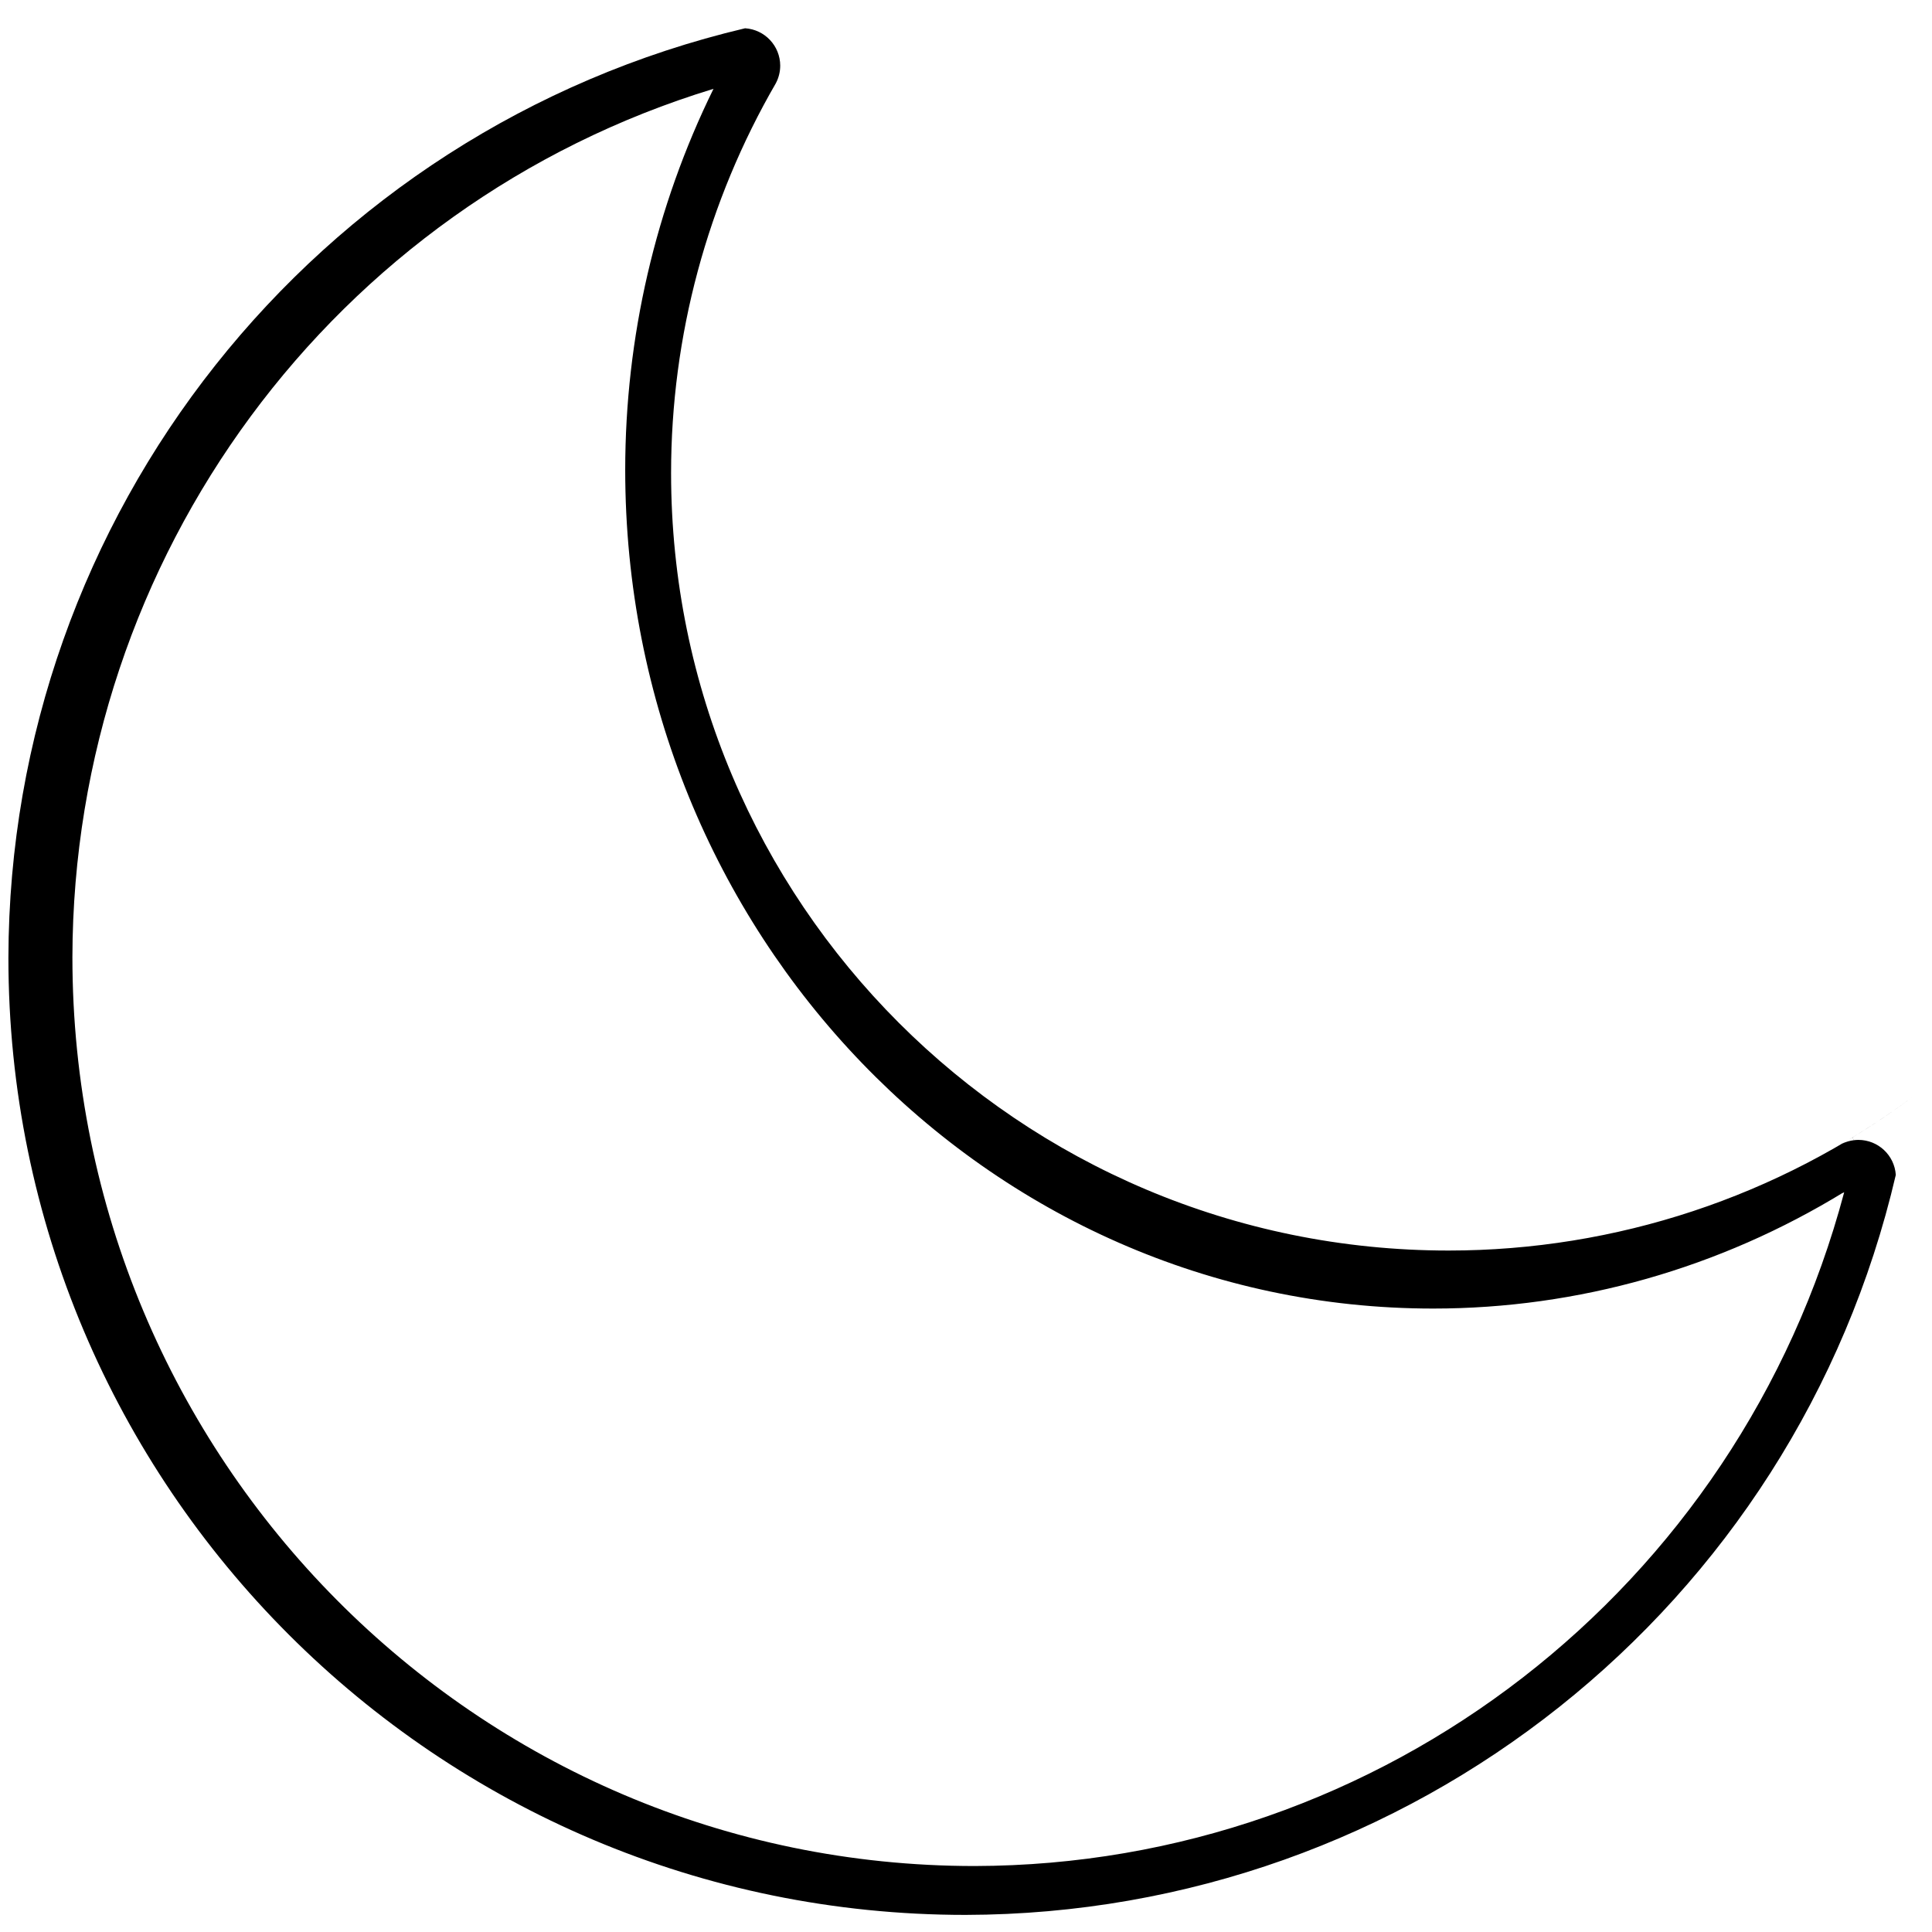
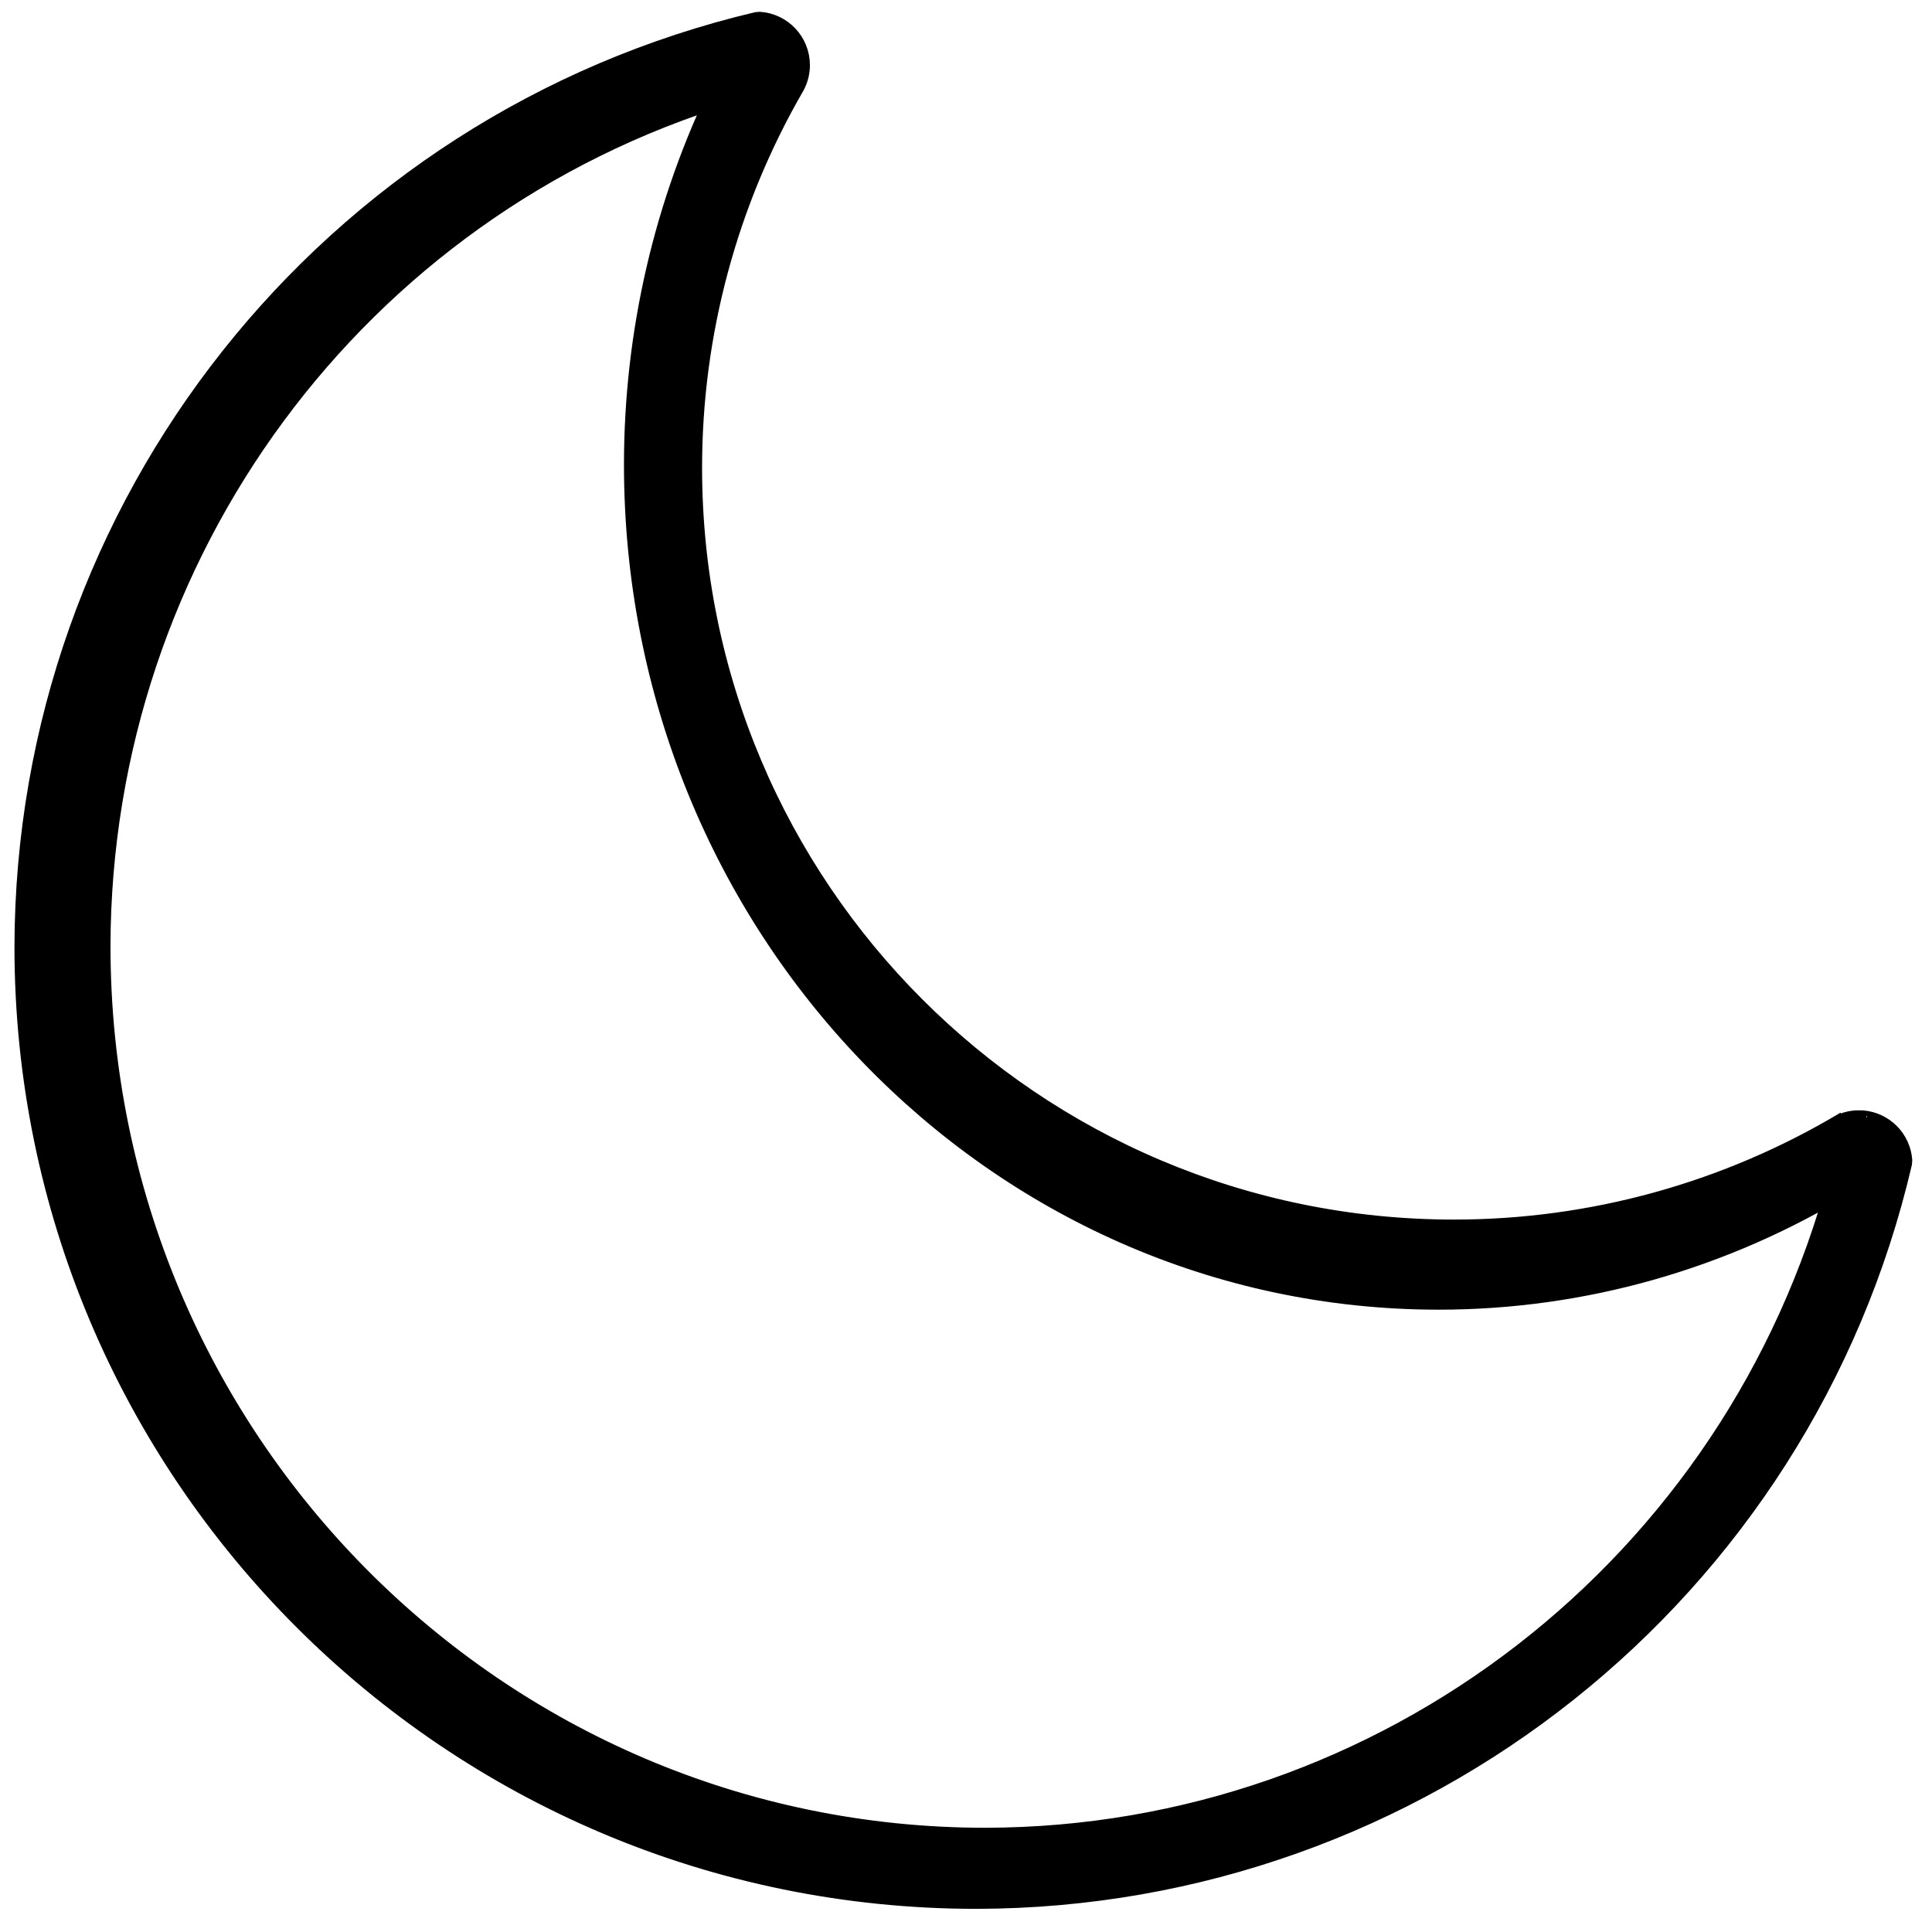
<svg xmlns="http://www.w3.org/2000/svg" height="128" width="128" xml:space="preserve" y="0" x="0" id="Layer_1" version="1.1" viewBox="-45.101 -44.95 319.481 319.481">
  <defs id="defs1" />
  <style id="style1855" type="text/css">.st1{fill-rule:evenodd;clip-rule:evenodd;fill:#f90}</style>
-   <path id="path2" style="display:inline;fill:#000000;stroke-width:3.212;stroke-linecap:round;stroke-linejoin:bevel;stroke-miterlimit:4.1;paint-order:markers fill stroke" d="M 78.107 -40.275 A 158.271 158.271 0 0 0 -43.711 113.43 A 158.271 158.271 0 0 0 114.562 271.703 A 158.271 158.271 0 0 0 268.394 149.334 A 6.207 6.207 0 0 0 262.212 143.547 A 6.207 6.207 0 0 0 261.471 143.596 C 261.444 143.553 261.404 143.487 261.325 143.352 C 261.346 143.42 261.363 143.476 261.467 143.596 A 6.207 6.207 0 0 0 259.517 144.167 A 128.578 128.578 0 0 0 261.213 143.153 C 261.234 143.19 261.264 143.248 261.325 143.352 C 261.312 143.308 261.299 143.256 261.252 143.177 L 261.247 143.172 C 261.243 143.163 261.238 143.152 261.233 143.143 A 128.578 128.578 0 0 0 271.148 136.464 A 128.578 128.578 0 0 1 194.451 161.843 A 128.578 128.578 0 0 1 65.871 33.268 A 128.578 128.578 0 0 1 83.192 -31.178 A 128.578 128.578 0 0 1 83.211 -31.217 A 6.207 6.207 0 0 0 83.918 -34.094 A 6.207 6.207 0 0 0 78.107 -40.275 z M 72.886 -30.262 A 133.604 138.673 0 0 0 58.286 32.766 A 133.604 138.673 0 0 0 191.897 171.437 A 133.604 138.673 0 0 0 259.873 152.147 A 133.604 138.673 0 0 1 259.502 152.371 A 6.449 6.694 0 0 1 259.858 152.21 A 149.179 150.303 0 0 1 116.049 263.621 A 149.179 150.303 0 0 1 -33.128 113.318 A 149.179 150.303 0 0 1 72.886 -30.262 z " />
+   <path id="path2" style="display:inline;fill:#000000;stroke:#000000;stroke-width:5.421;stroke-linecap:round;stroke-linejoin:bevel;stroke-miterlimit:4.1;stroke-dasharray:none;stroke-opacity:1;paint-order:markers fill stroke" d="M 80.378,-40.294 A 156.398,156.398 0 0 0 -39.999,111.592 156.398,156.398 0 0 0 116.401,267.992 156.398,156.398 0 0 0 268.413,147.071 a 6.133,6.133 0 0 0 -5.636,-5.699 h -0.92 a 6.133,6.133 0 0 0 -0.284,0.029 c -0.005,-0.009 -0.013,-0.018 -0.019,-0.029 h -0.01 c 0.007,0.009 0.015,0.019 0.024,0.029 a 6.133,6.133 0 0 0 -1.927,0.564 127.056,127.056 0 0 0 0.997,-0.593 127.056,127.056 0 0 1 -65.292,18.06 127.056,127.056 0 0 1 -127.059,-127.054 127.056,127.056 0 0 1 17.116,-63.683 127.056,127.056 0 0 1 0.019,-0.039 6.133,6.133 0 0 0 0.698,-2.842 6.133,6.133 0 0 0 -5.742,-6.108 z m -5.159,9.895 A 132.023,137.032 0 0 0 60.791,31.882 132.023,137.032 0 0 0 192.821,168.912 a 132.023,137.032 0 0 0 67.171,-19.062 132.023,137.032 0 0 1 -0.366,0.222 6.373,6.615 0 0 1 0.352,-0.159 A 147.413,148.524 0 0 1 117.87,260.006 147.413,148.524 0 0 1 -29.541,111.482 147.413,148.524 0 0 1 75.219,-30.399 Z" />
</svg>
